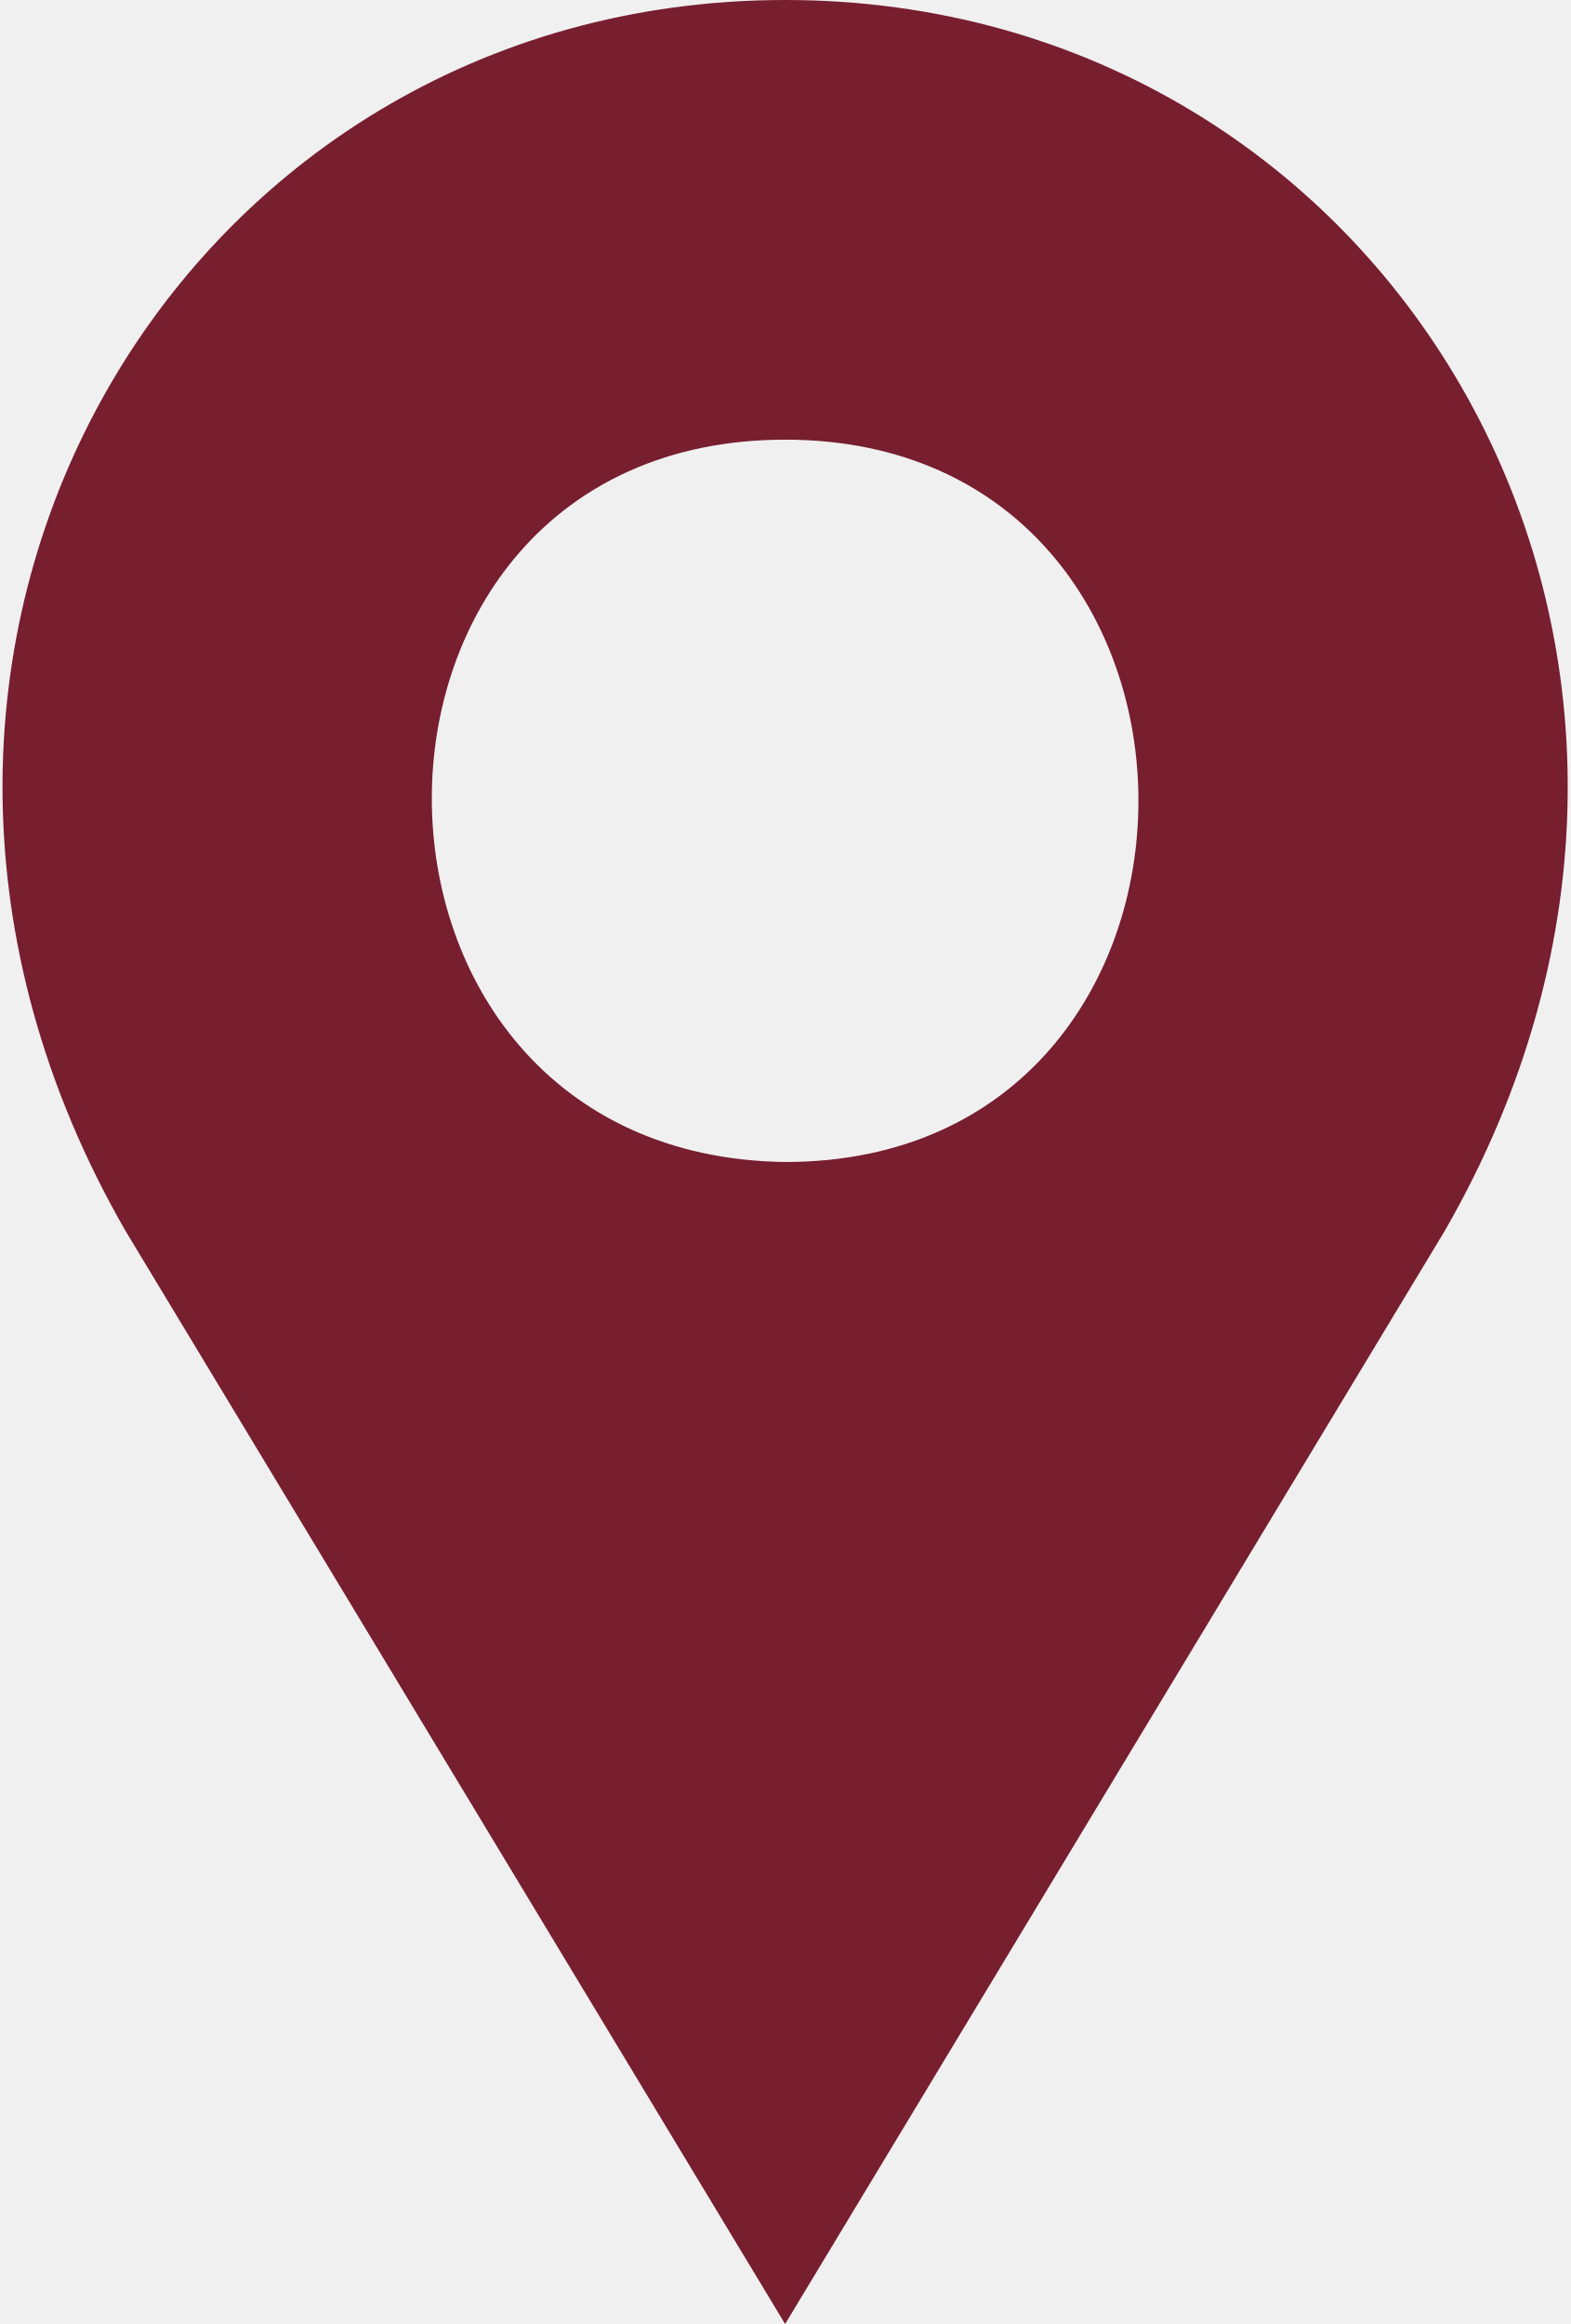
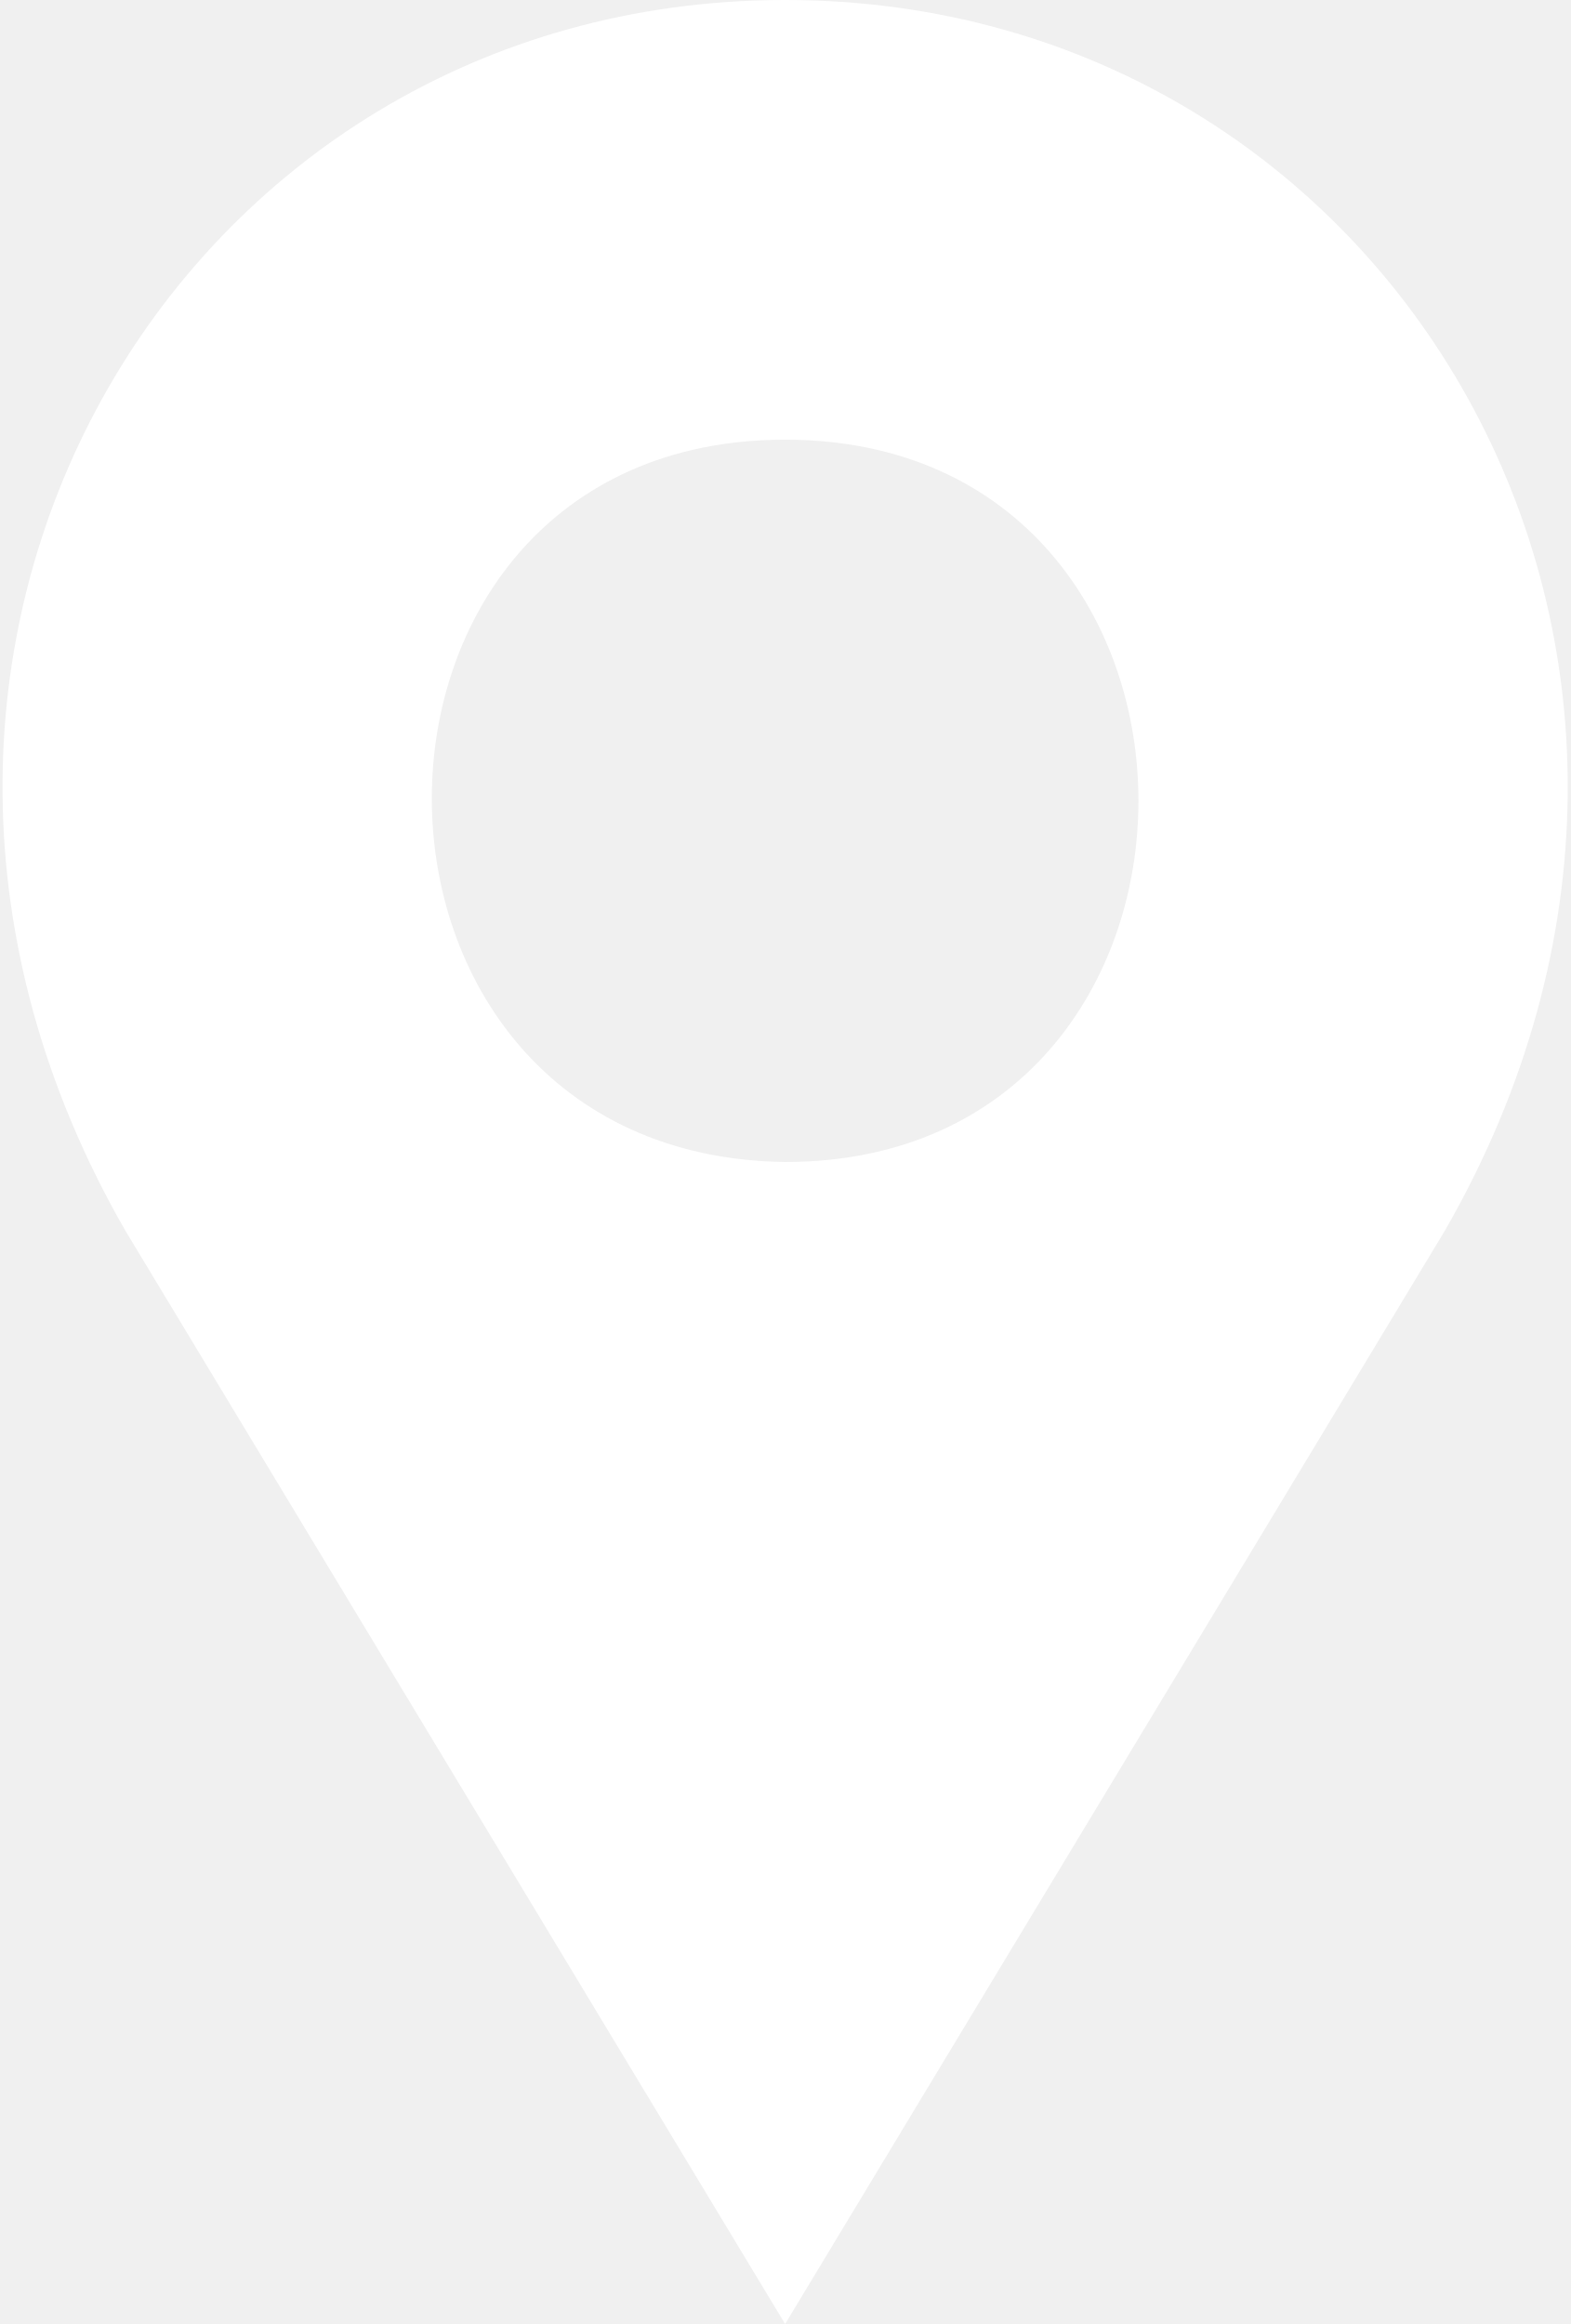
- <svg xmlns="http://www.w3.org/2000/svg" width="25" height="37" viewBox="0 0 25 37" fill="#771E2F">
-   <path d="M12.5,0C2.8,0-3.3,10.4,2,19.6L12.5,37L23,19.6C28.3,10.4,22.2,0,12.5,0z M12.5,18.5C5,18.4,5,7,12.5,7 S20,18.5,12.5,18.5z" />
+ <svg xmlns="http://www.w3.org/2000/svg" version="1.1" id="圖層_1" x="0px" y="0px" viewBox="0 0 25 37" style="enable-background:new 0 0 25 37;" xml:space="preserve">
+   <style type="text/css">
+ 	.st0{fill:#FFFFFF;}
+ </style>
+   <path class="st0" d="M12.5,0C2.8,0-3.3,10.4,2,19.6L12.5,37L23,19.6C28.3,10.4,22.2,0,12.5,0z M12.5,18.5C5,18.4,5,7,12.5,7  S20,18.5,12.5,18.5z" />
</svg>
